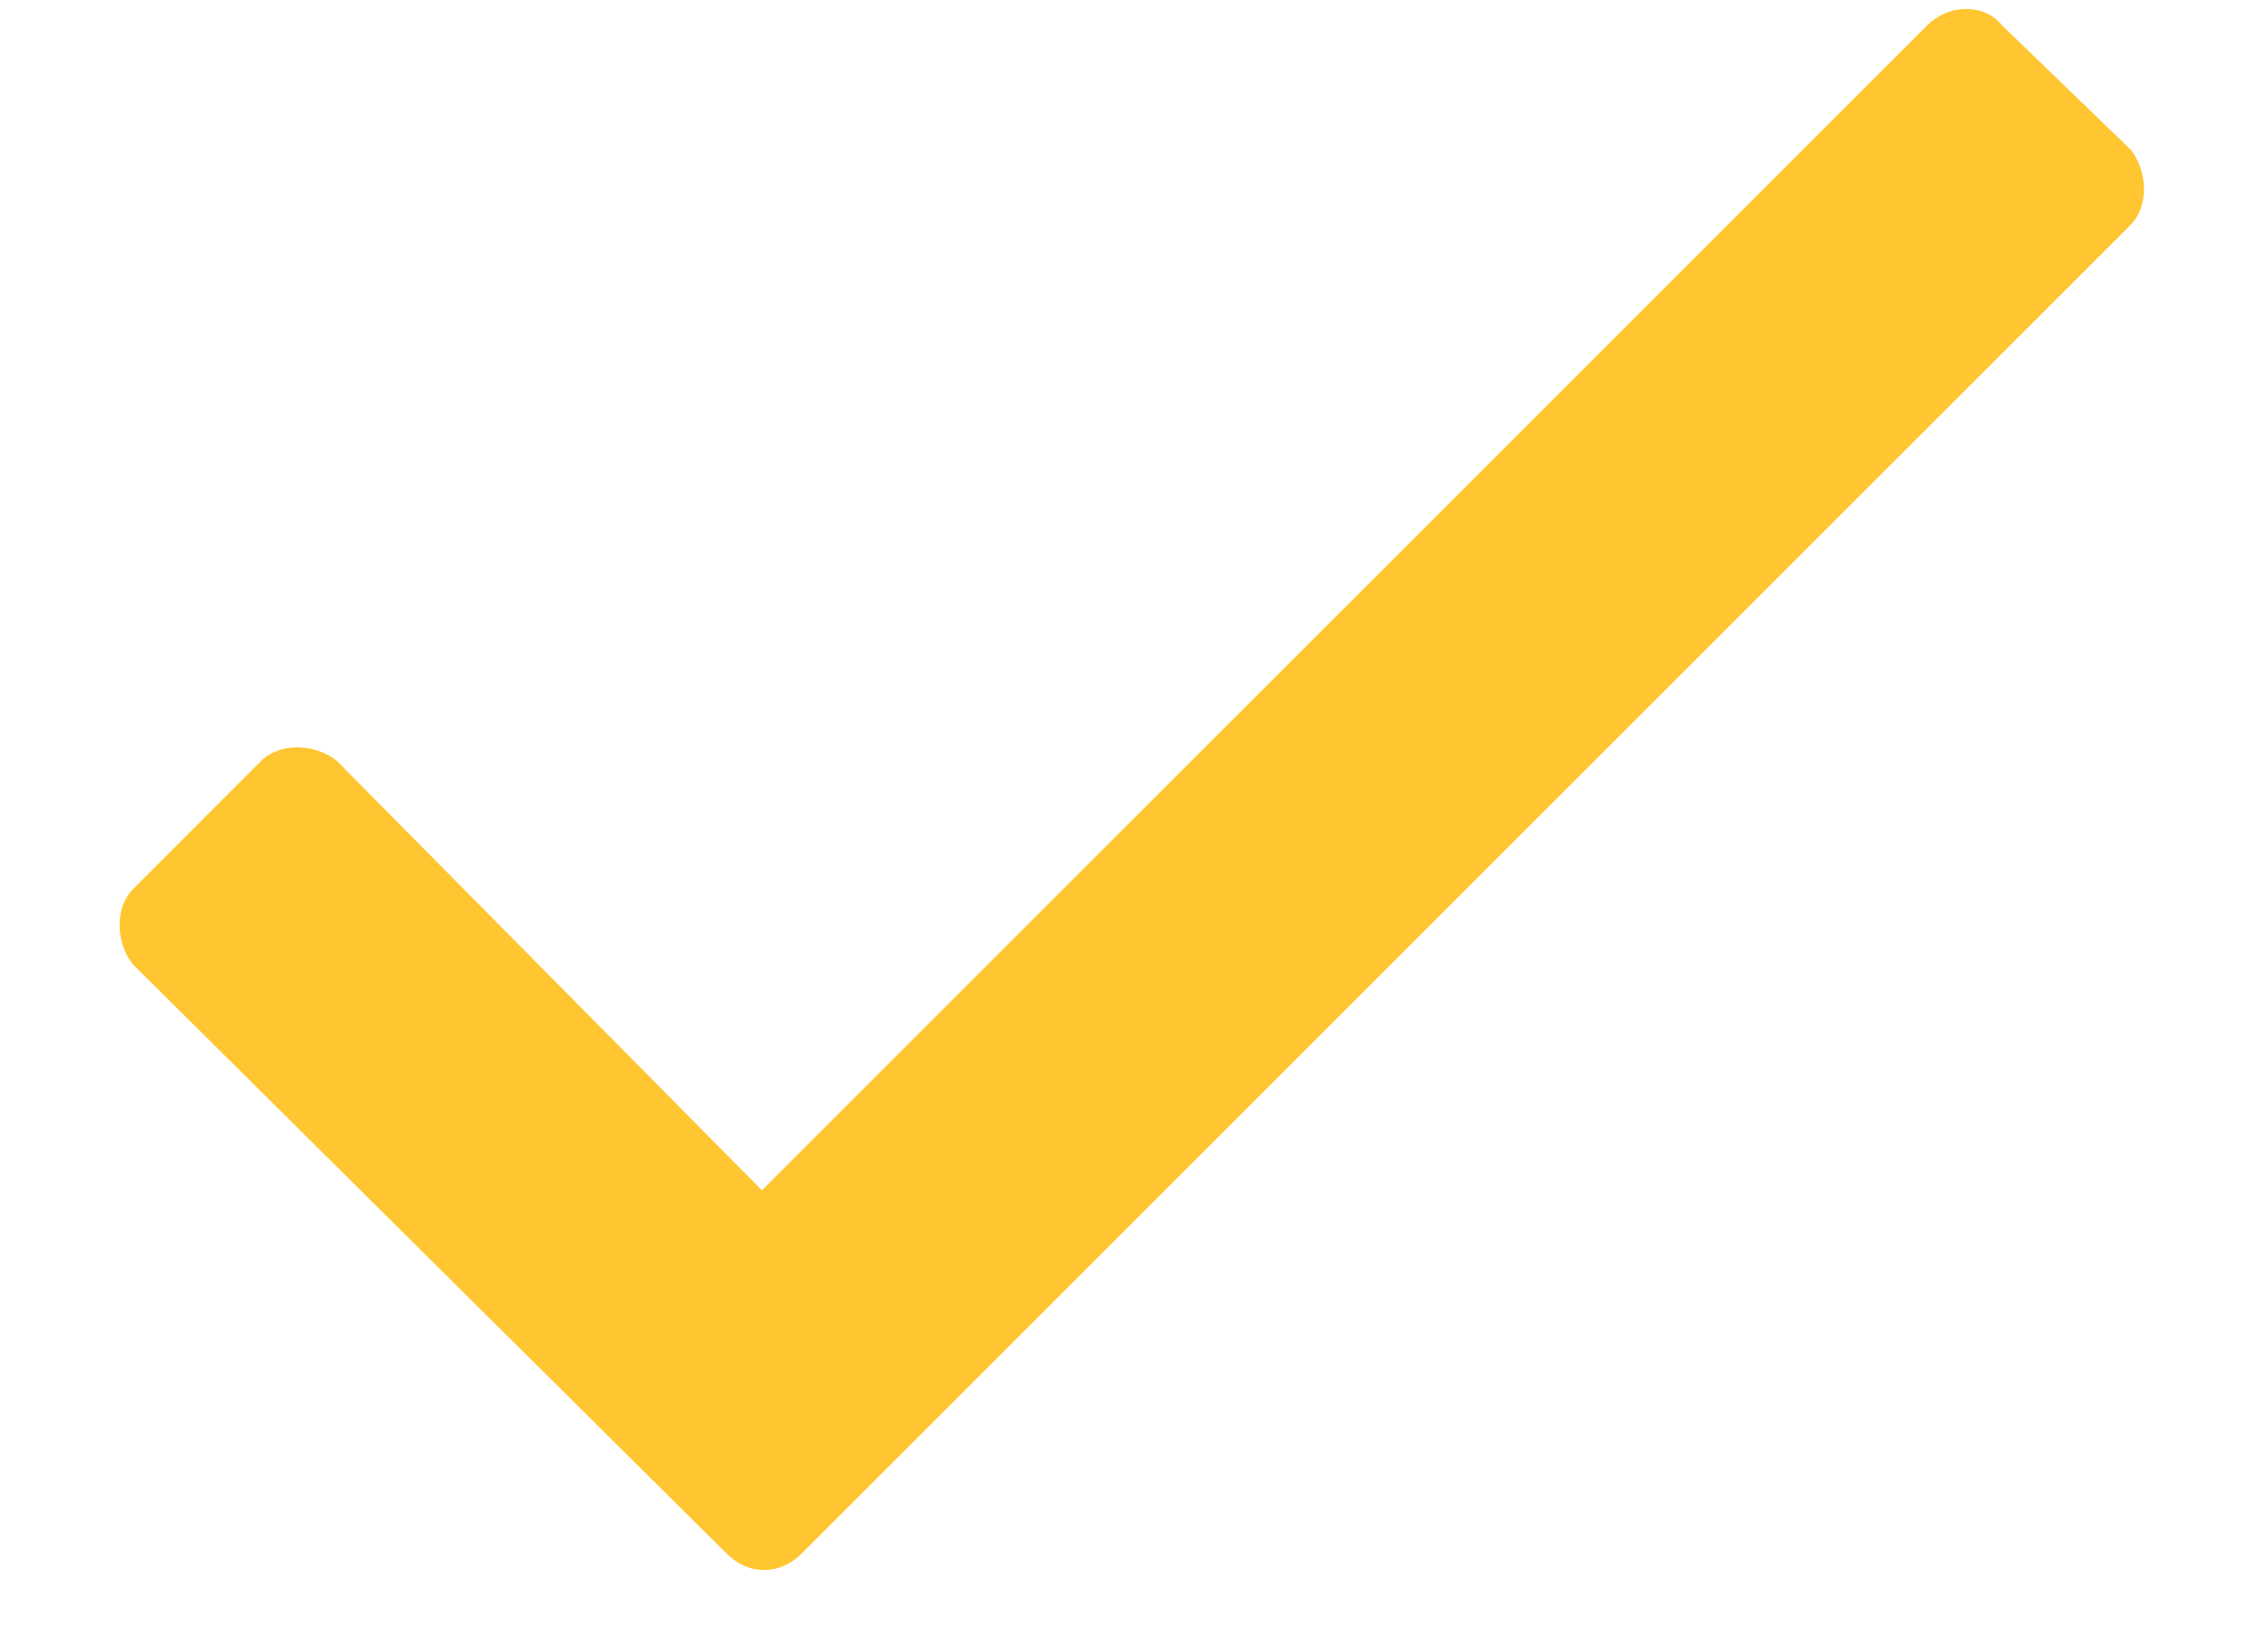
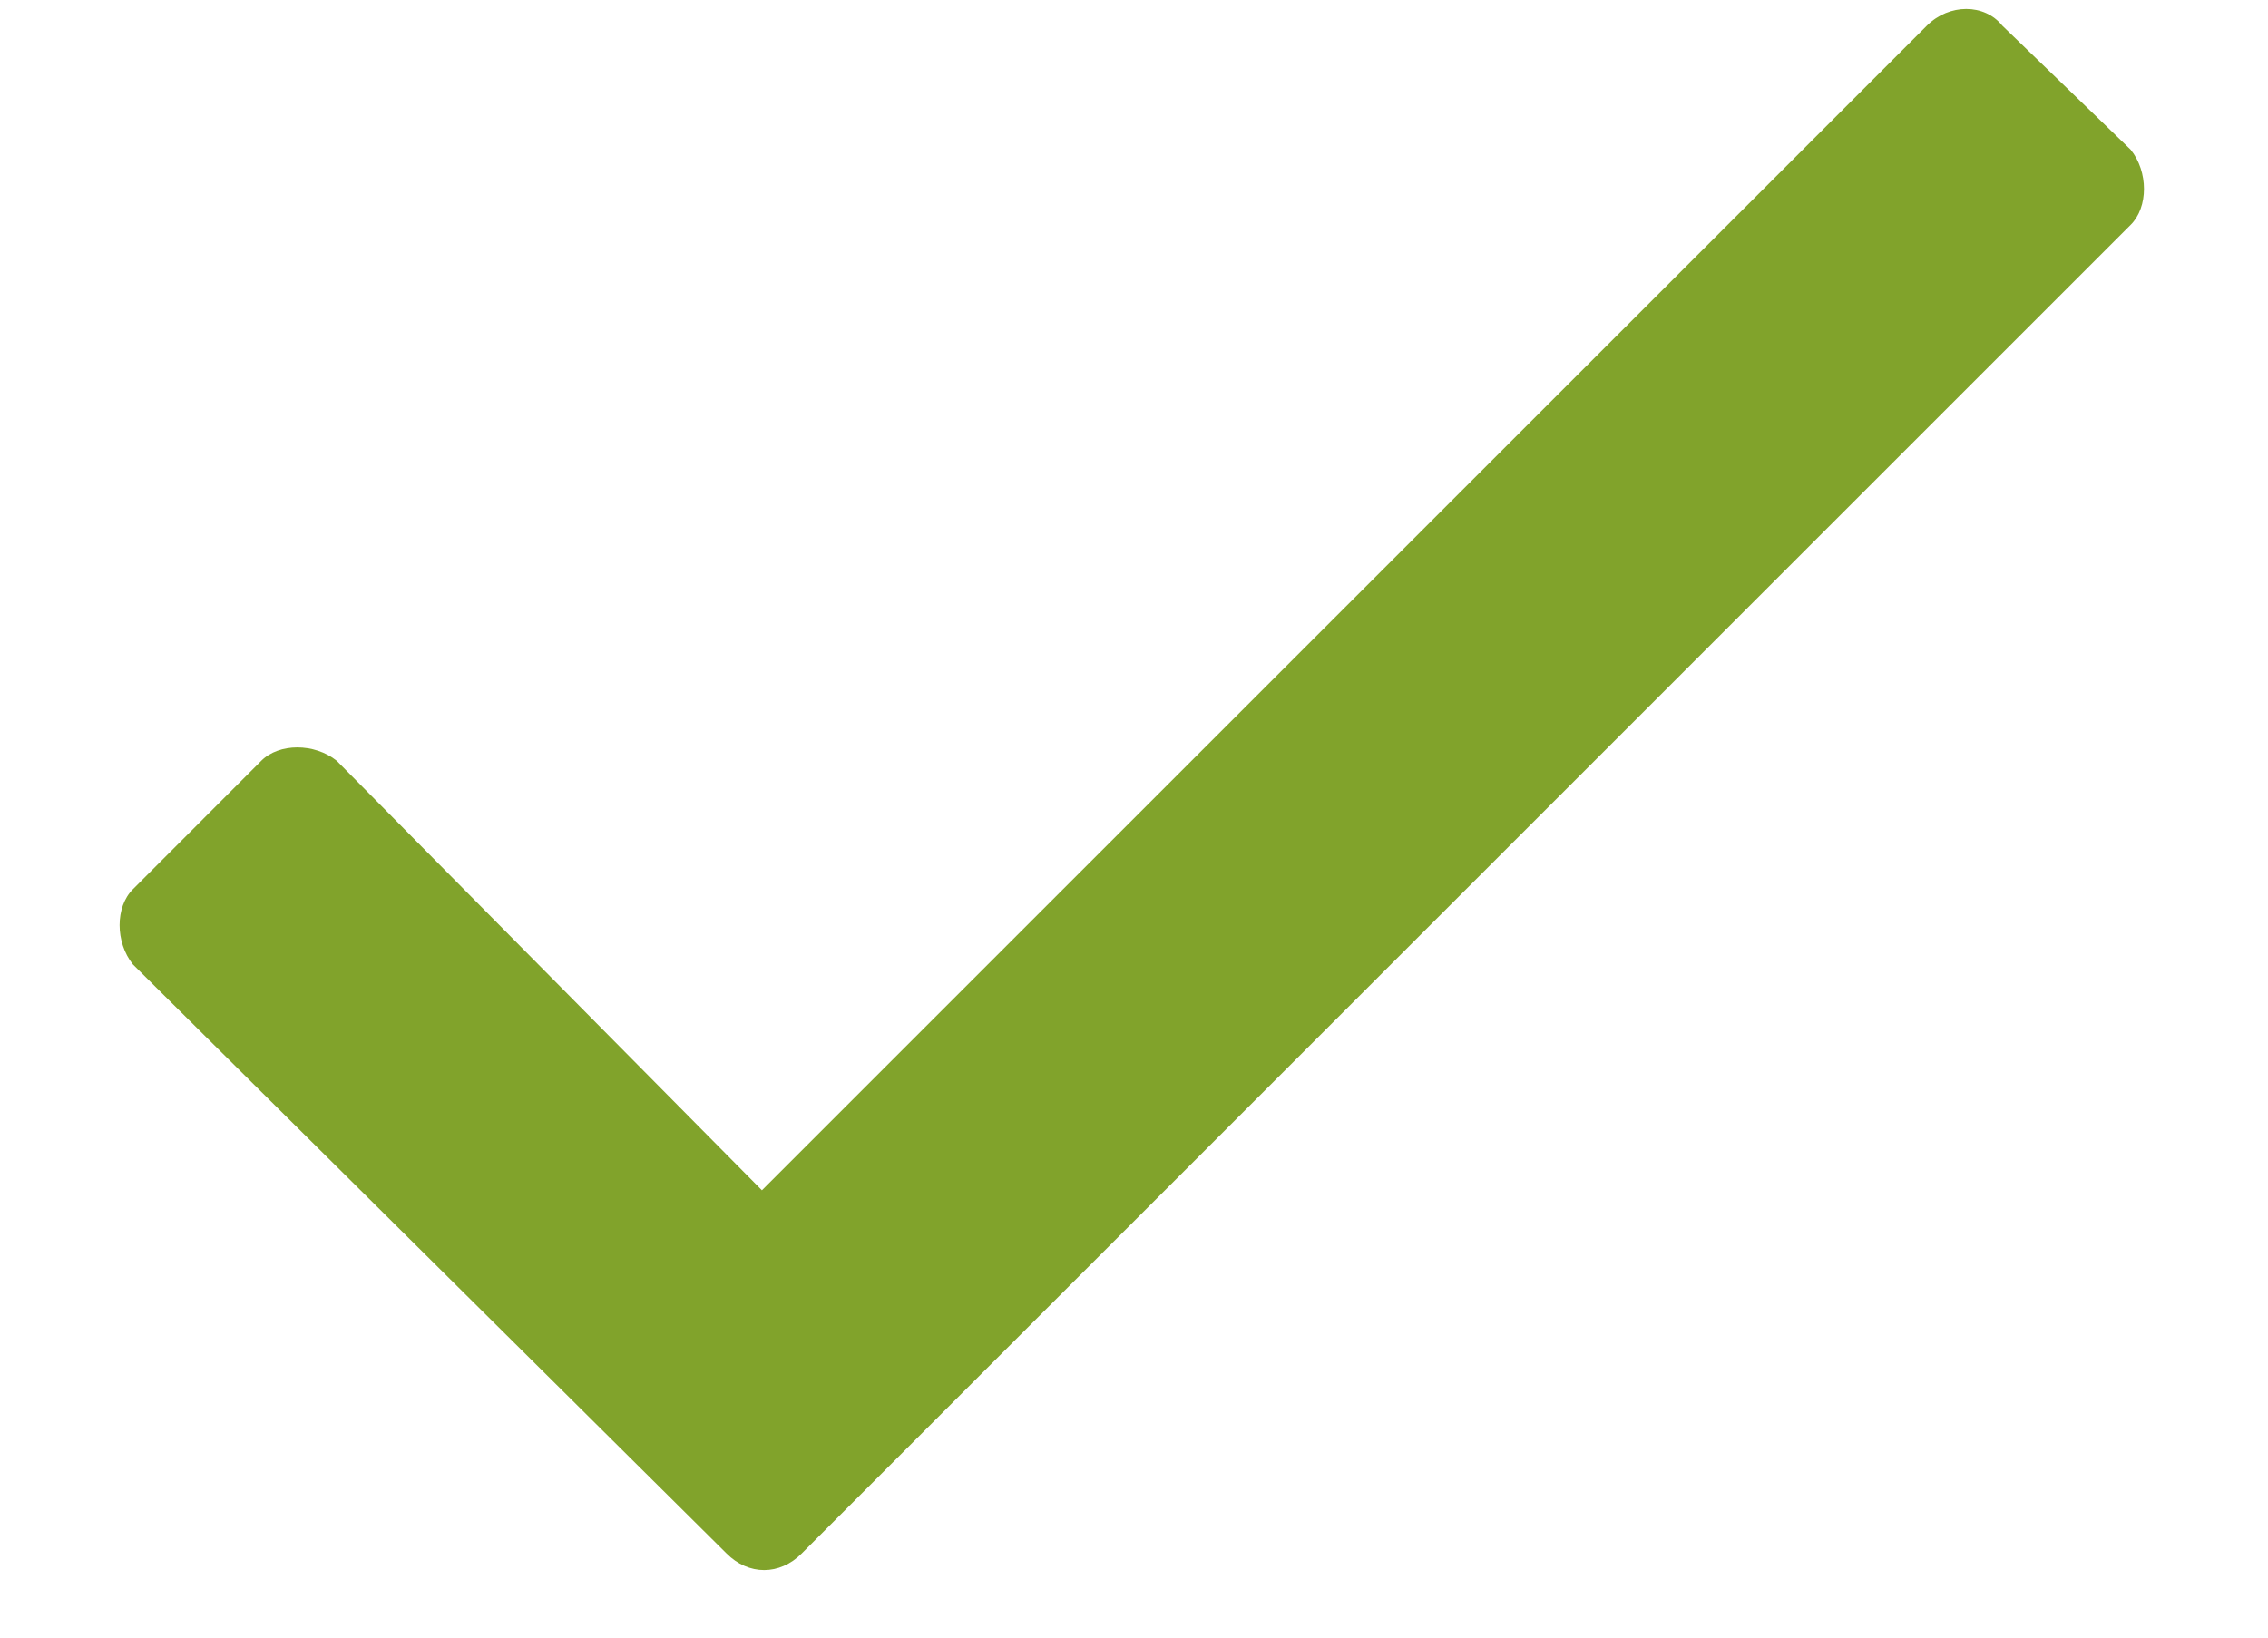
<svg xmlns="http://www.w3.org/2000/svg" width="18" height="13" viewBox="0 0 18 13" fill="none">
-   <path d="M15.293 0.203L6.047 9.449L2.672 6.039C2.496 5.898 2.215 5.898 2.074 6.039L1.055 7.059C0.914 7.199 0.914 7.48 1.055 7.656L5.766 12.332C5.941 12.508 6.188 12.508 6.363 12.332L16.91 1.785C17.051 1.645 17.051 1.363 16.91 1.188L15.891 0.203C15.75 0.027 15.469 0.027 15.293 0.203Z" fill="#FFC631" />
+   <path d="M15.293 0.203L6.047 9.449L2.672 6.039C2.496 5.898 2.215 5.898 2.074 6.039L1.055 7.059C0.914 7.199 0.914 7.48 1.055 7.656L5.766 12.332C5.941 12.508 6.188 12.508 6.363 12.332L16.91 1.785C17.051 1.645 17.051 1.363 16.91 1.188L15.891 0.203C15.75 0.027 15.469 0.027 15.293 0.203Z" fill="#81a32b" />
</svg>
